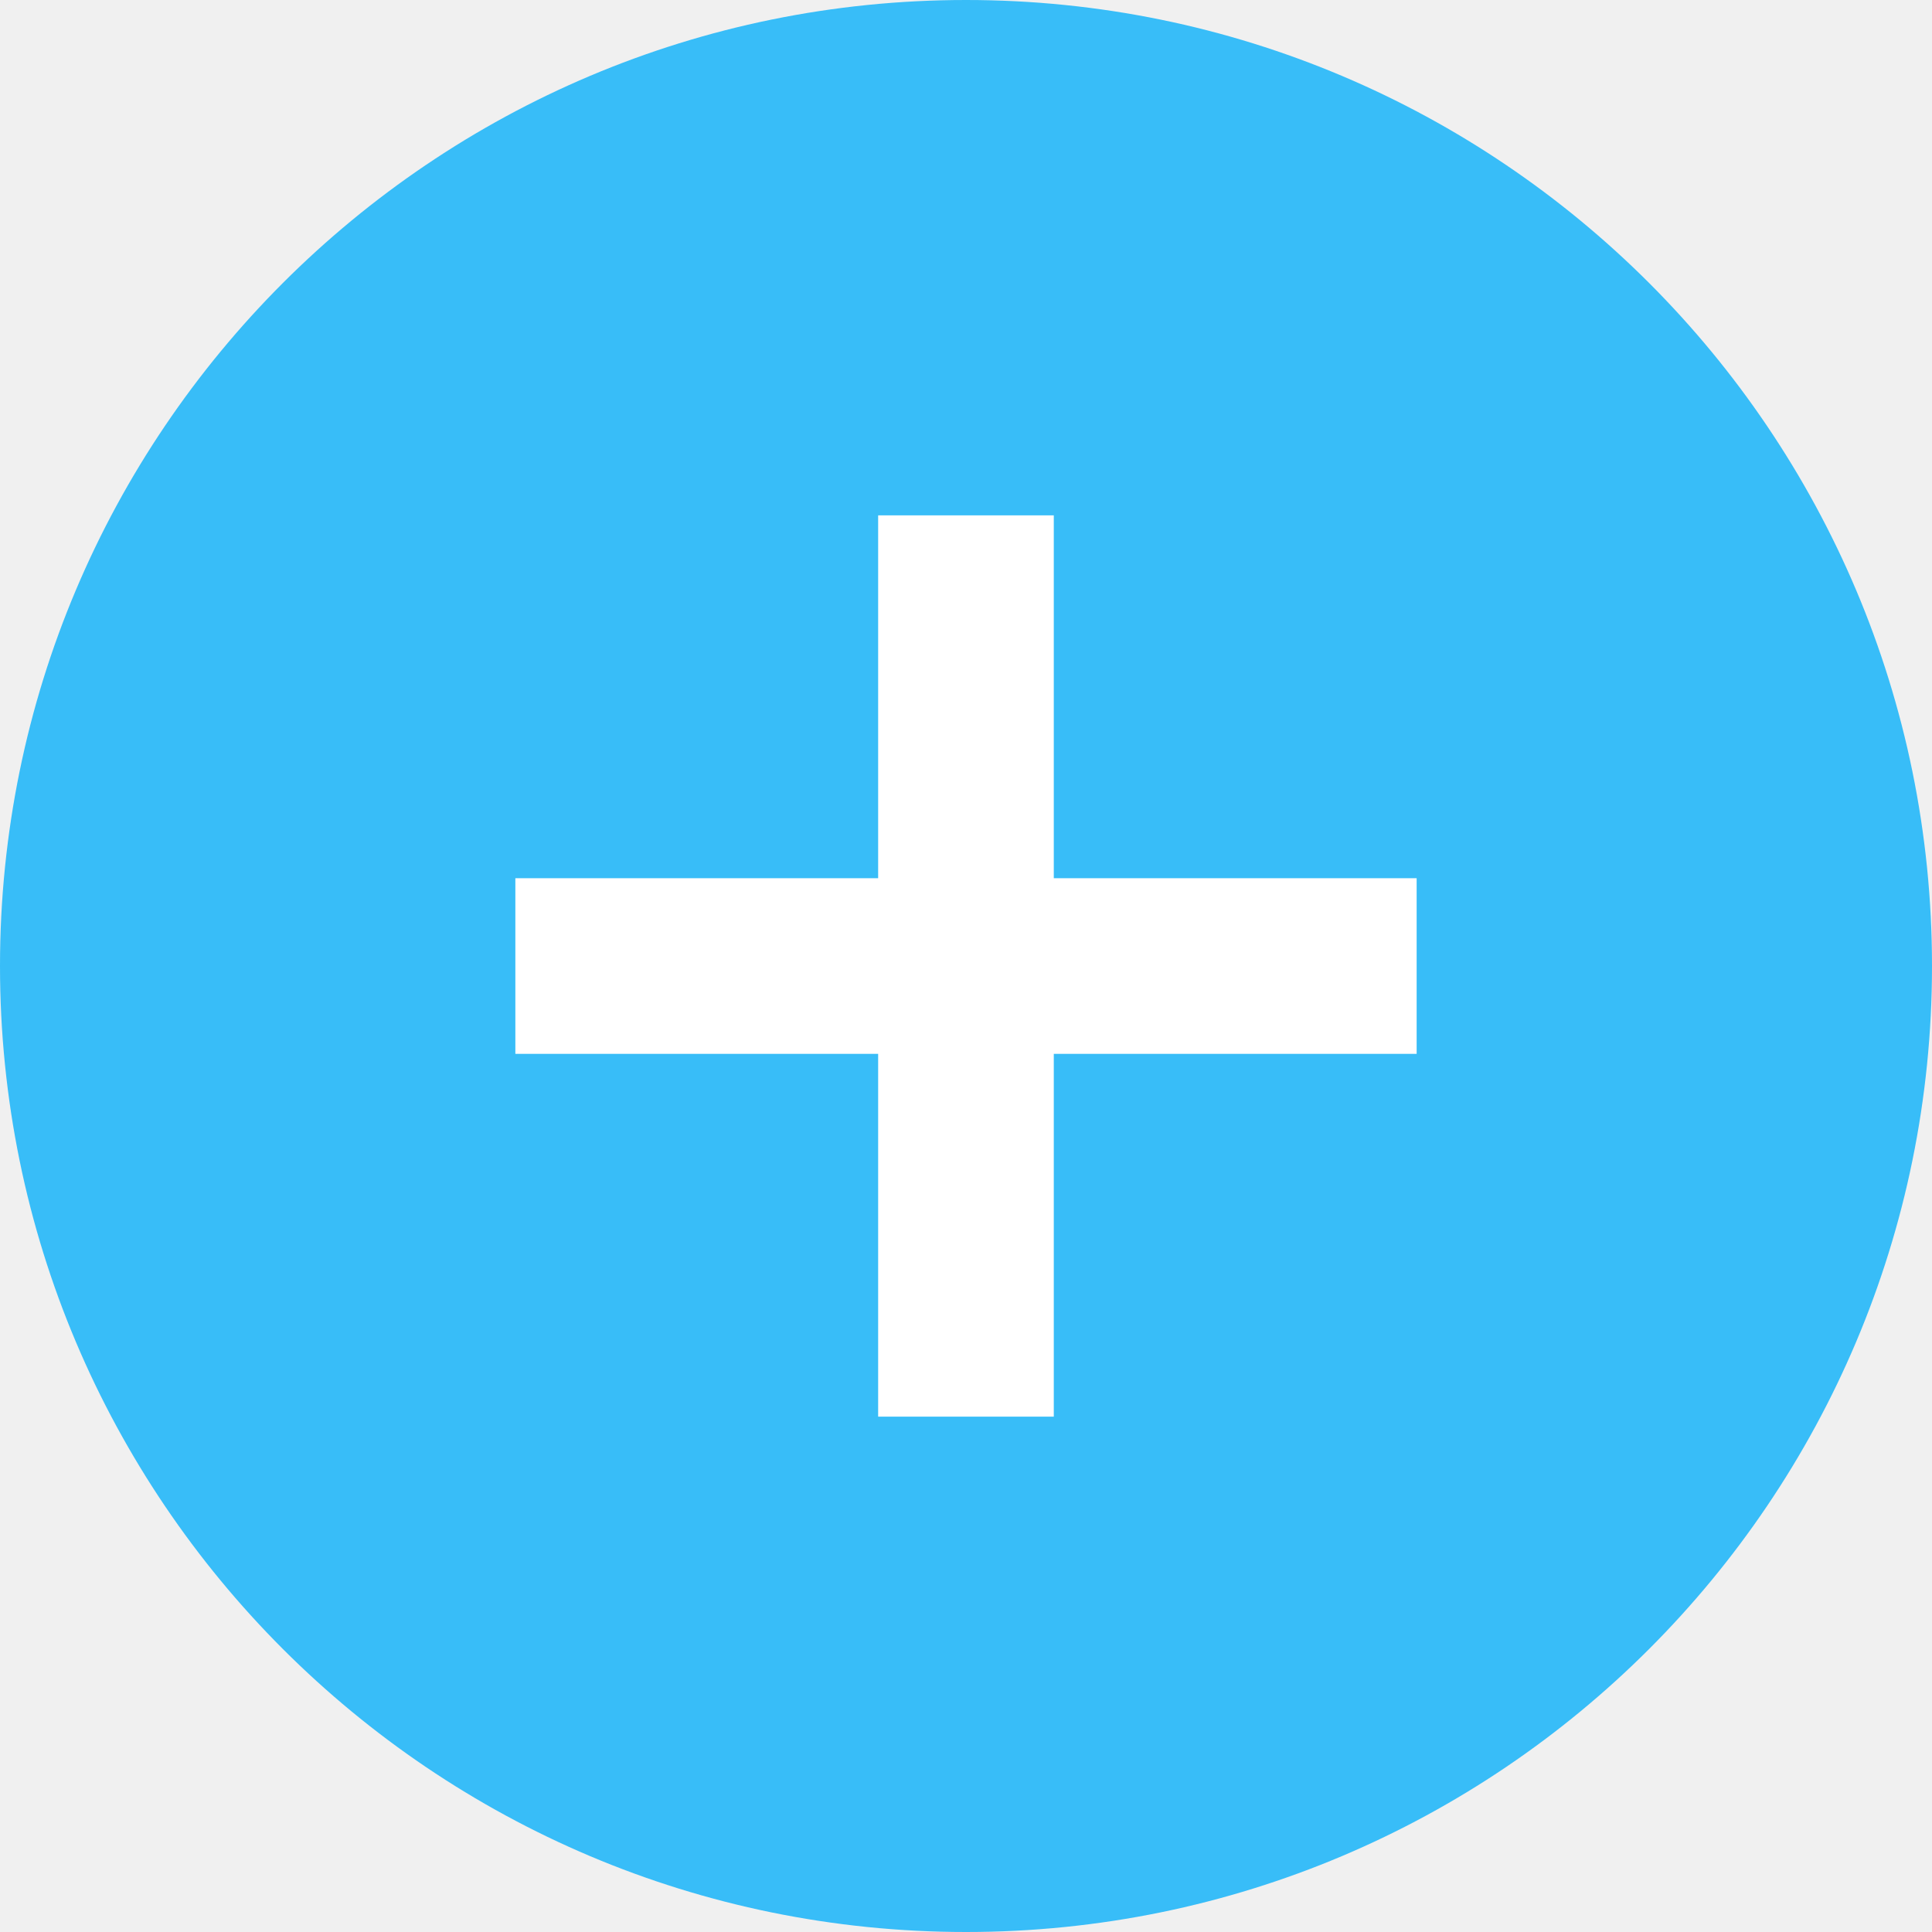
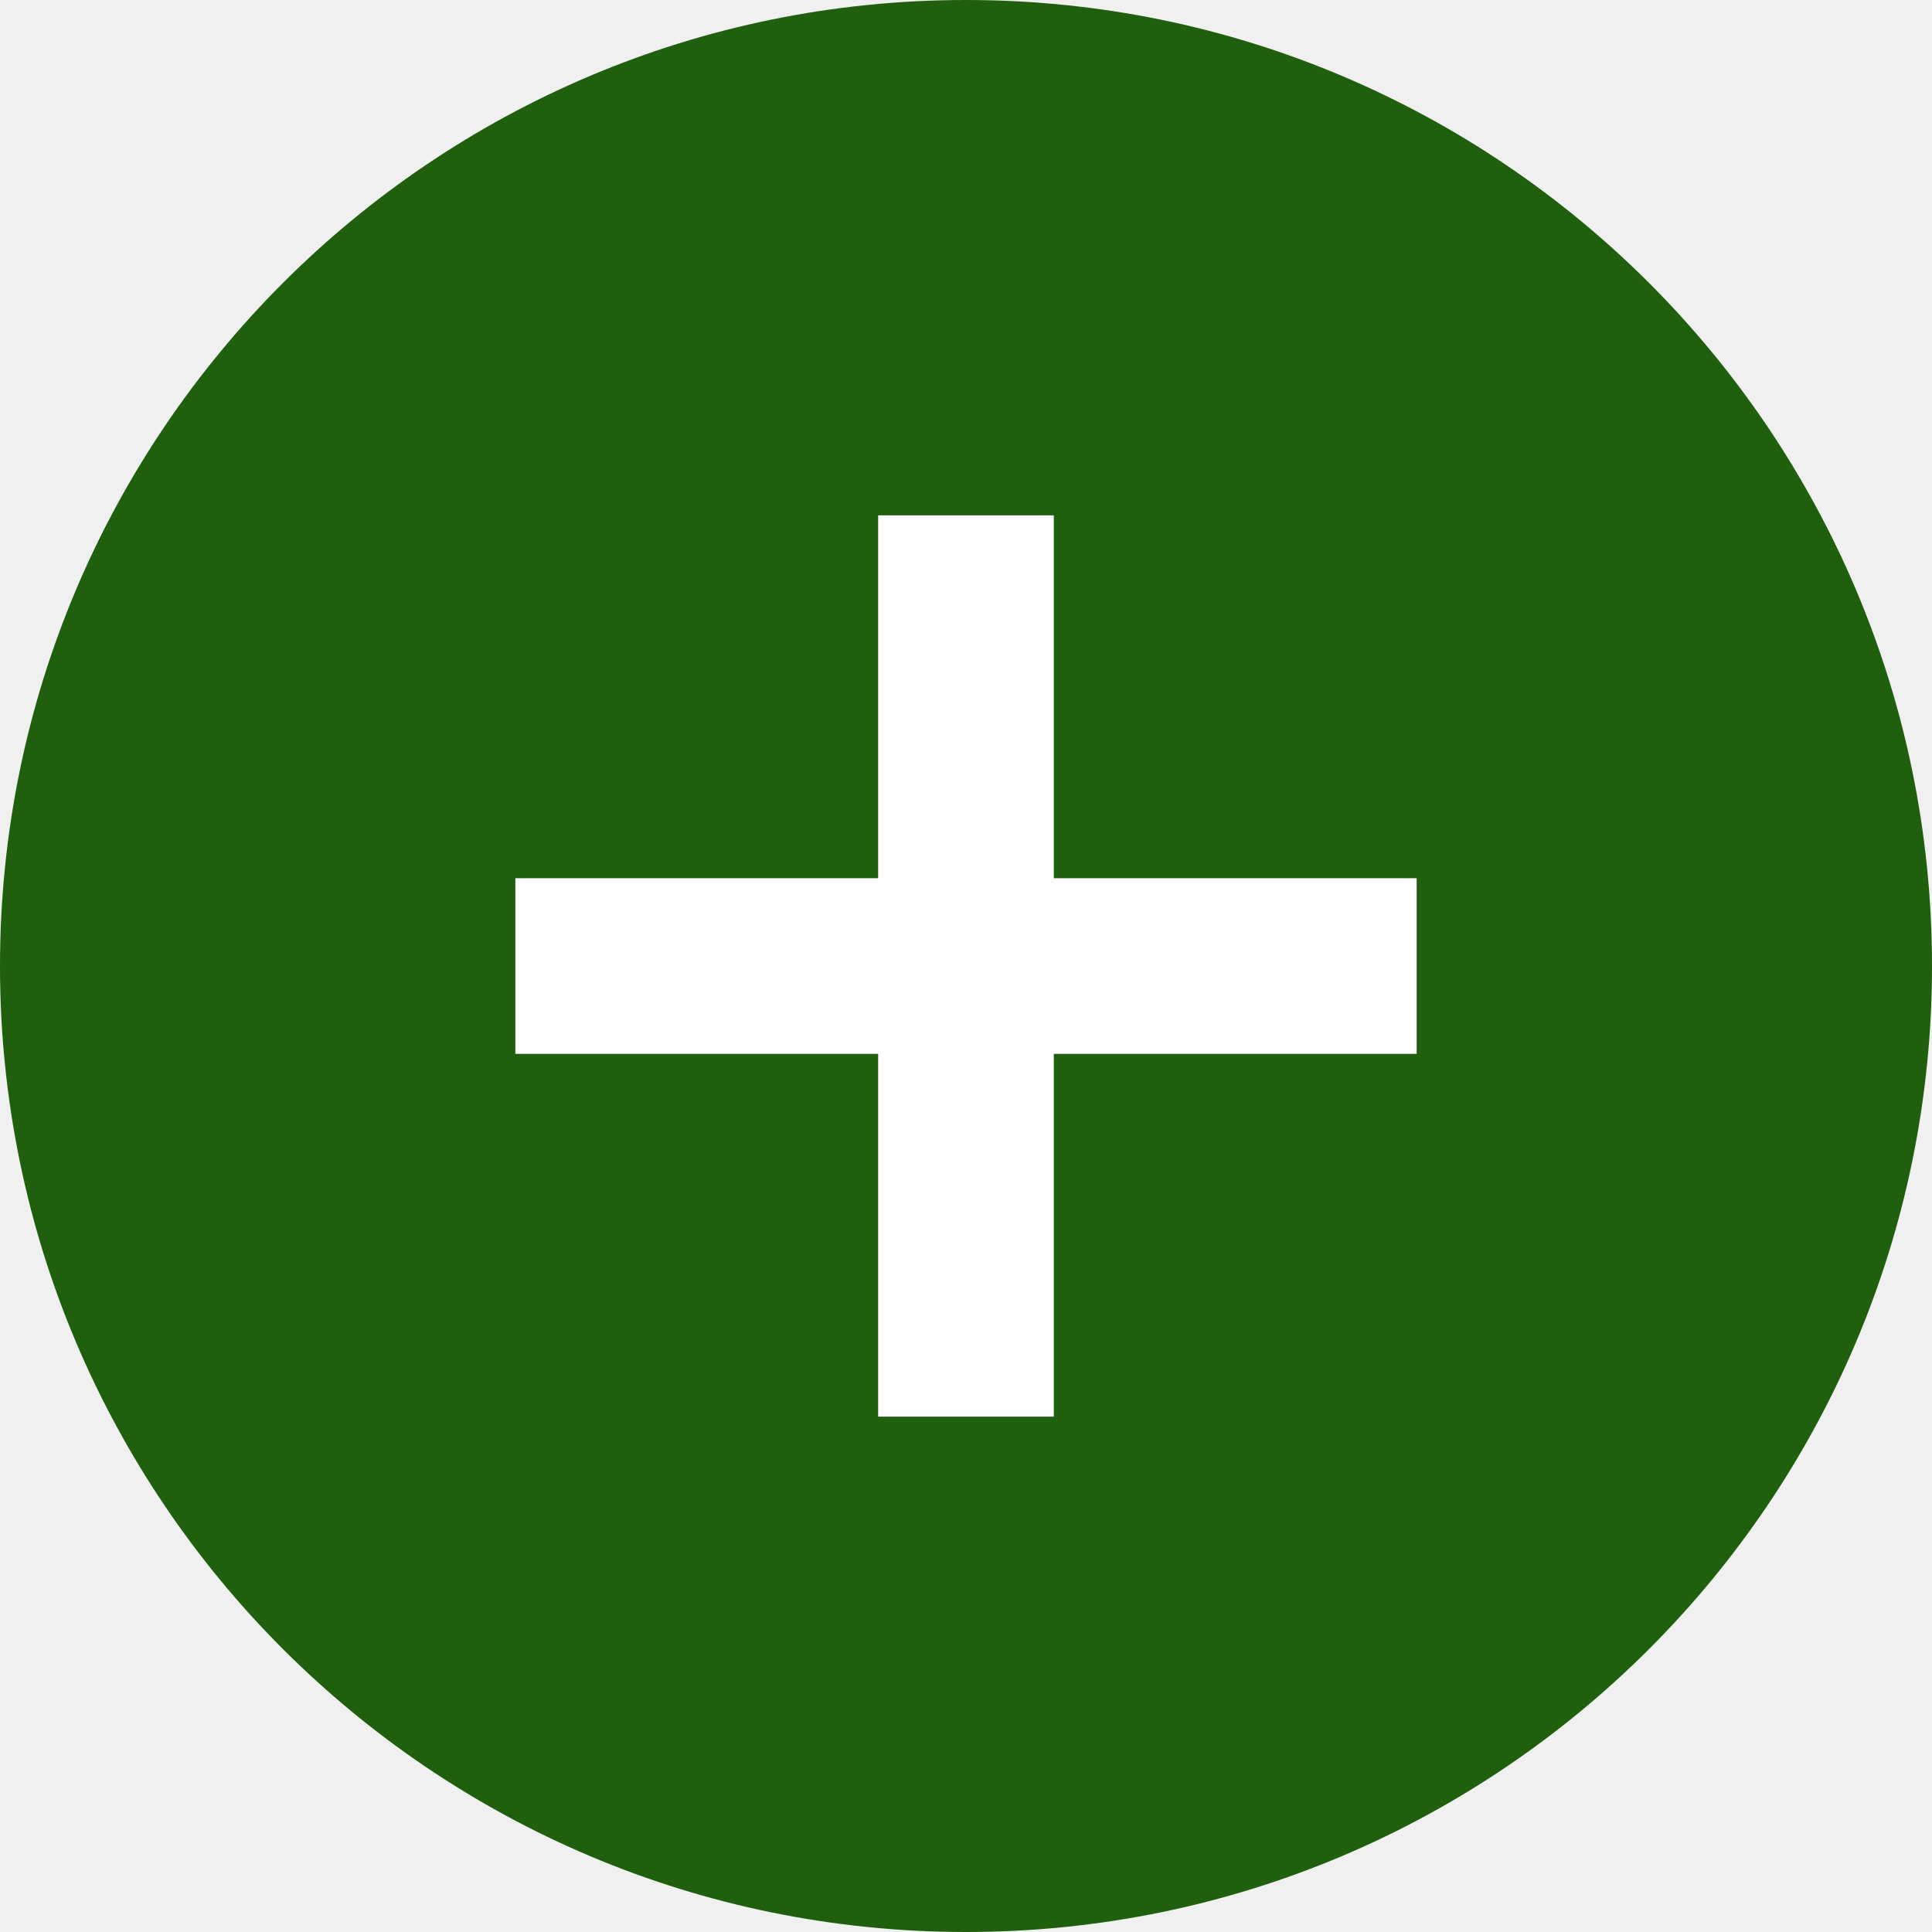
<svg xmlns="http://www.w3.org/2000/svg" id="Capa_1" data-name="Capa 1" viewBox="0 0 321.54 321.54">
  <defs>
-     <style>.cls-1{fill:#38bdf8;}.cls-2{fill:#fff;}</style>
+     <style>.cls-1{fill:#205f0d;}.cls-2{fill:#fff;}</style>
  </defs>
  <circle class="cls-1" cx="160.77" cy="160.77" r="160.77" />
  <rect class="cls-2" x="146.15" y="85.77" width="29.23" height="150" />
  <rect class="cls-2" x="167.61" y="107.23" width="29.23" height="150" transform="translate(-21.46 343) rotate(-90)" />
</svg>
